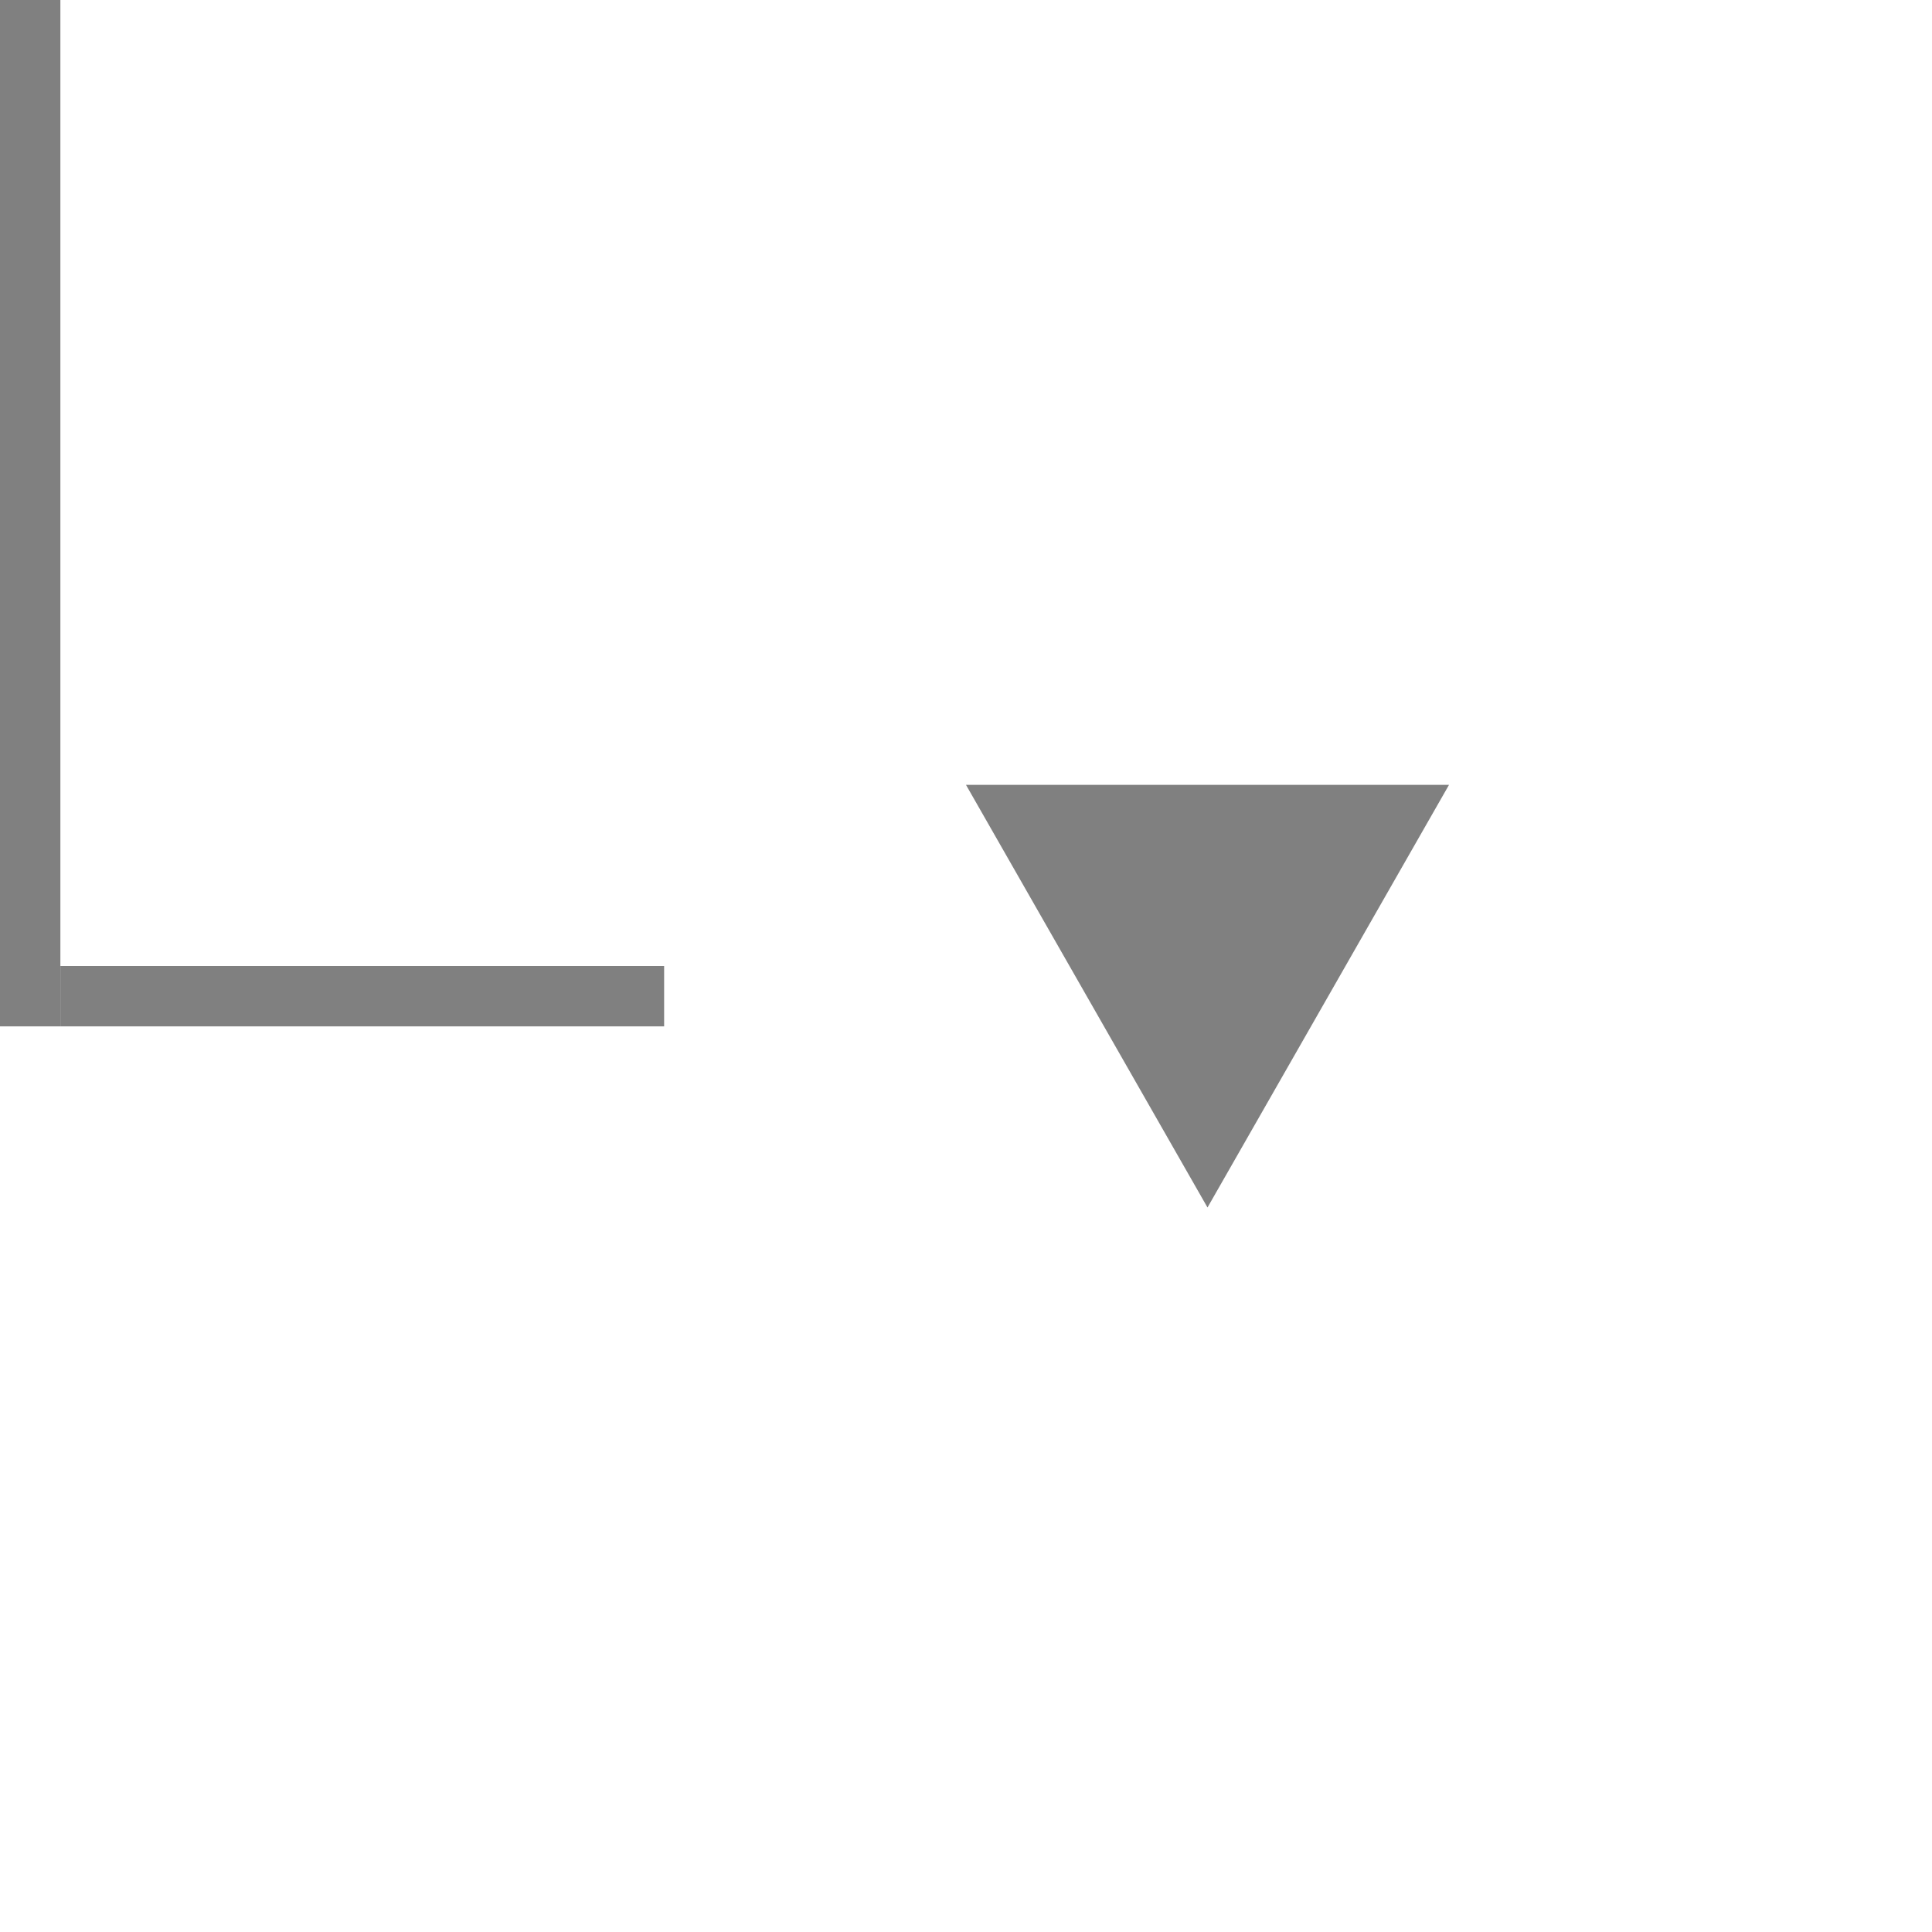
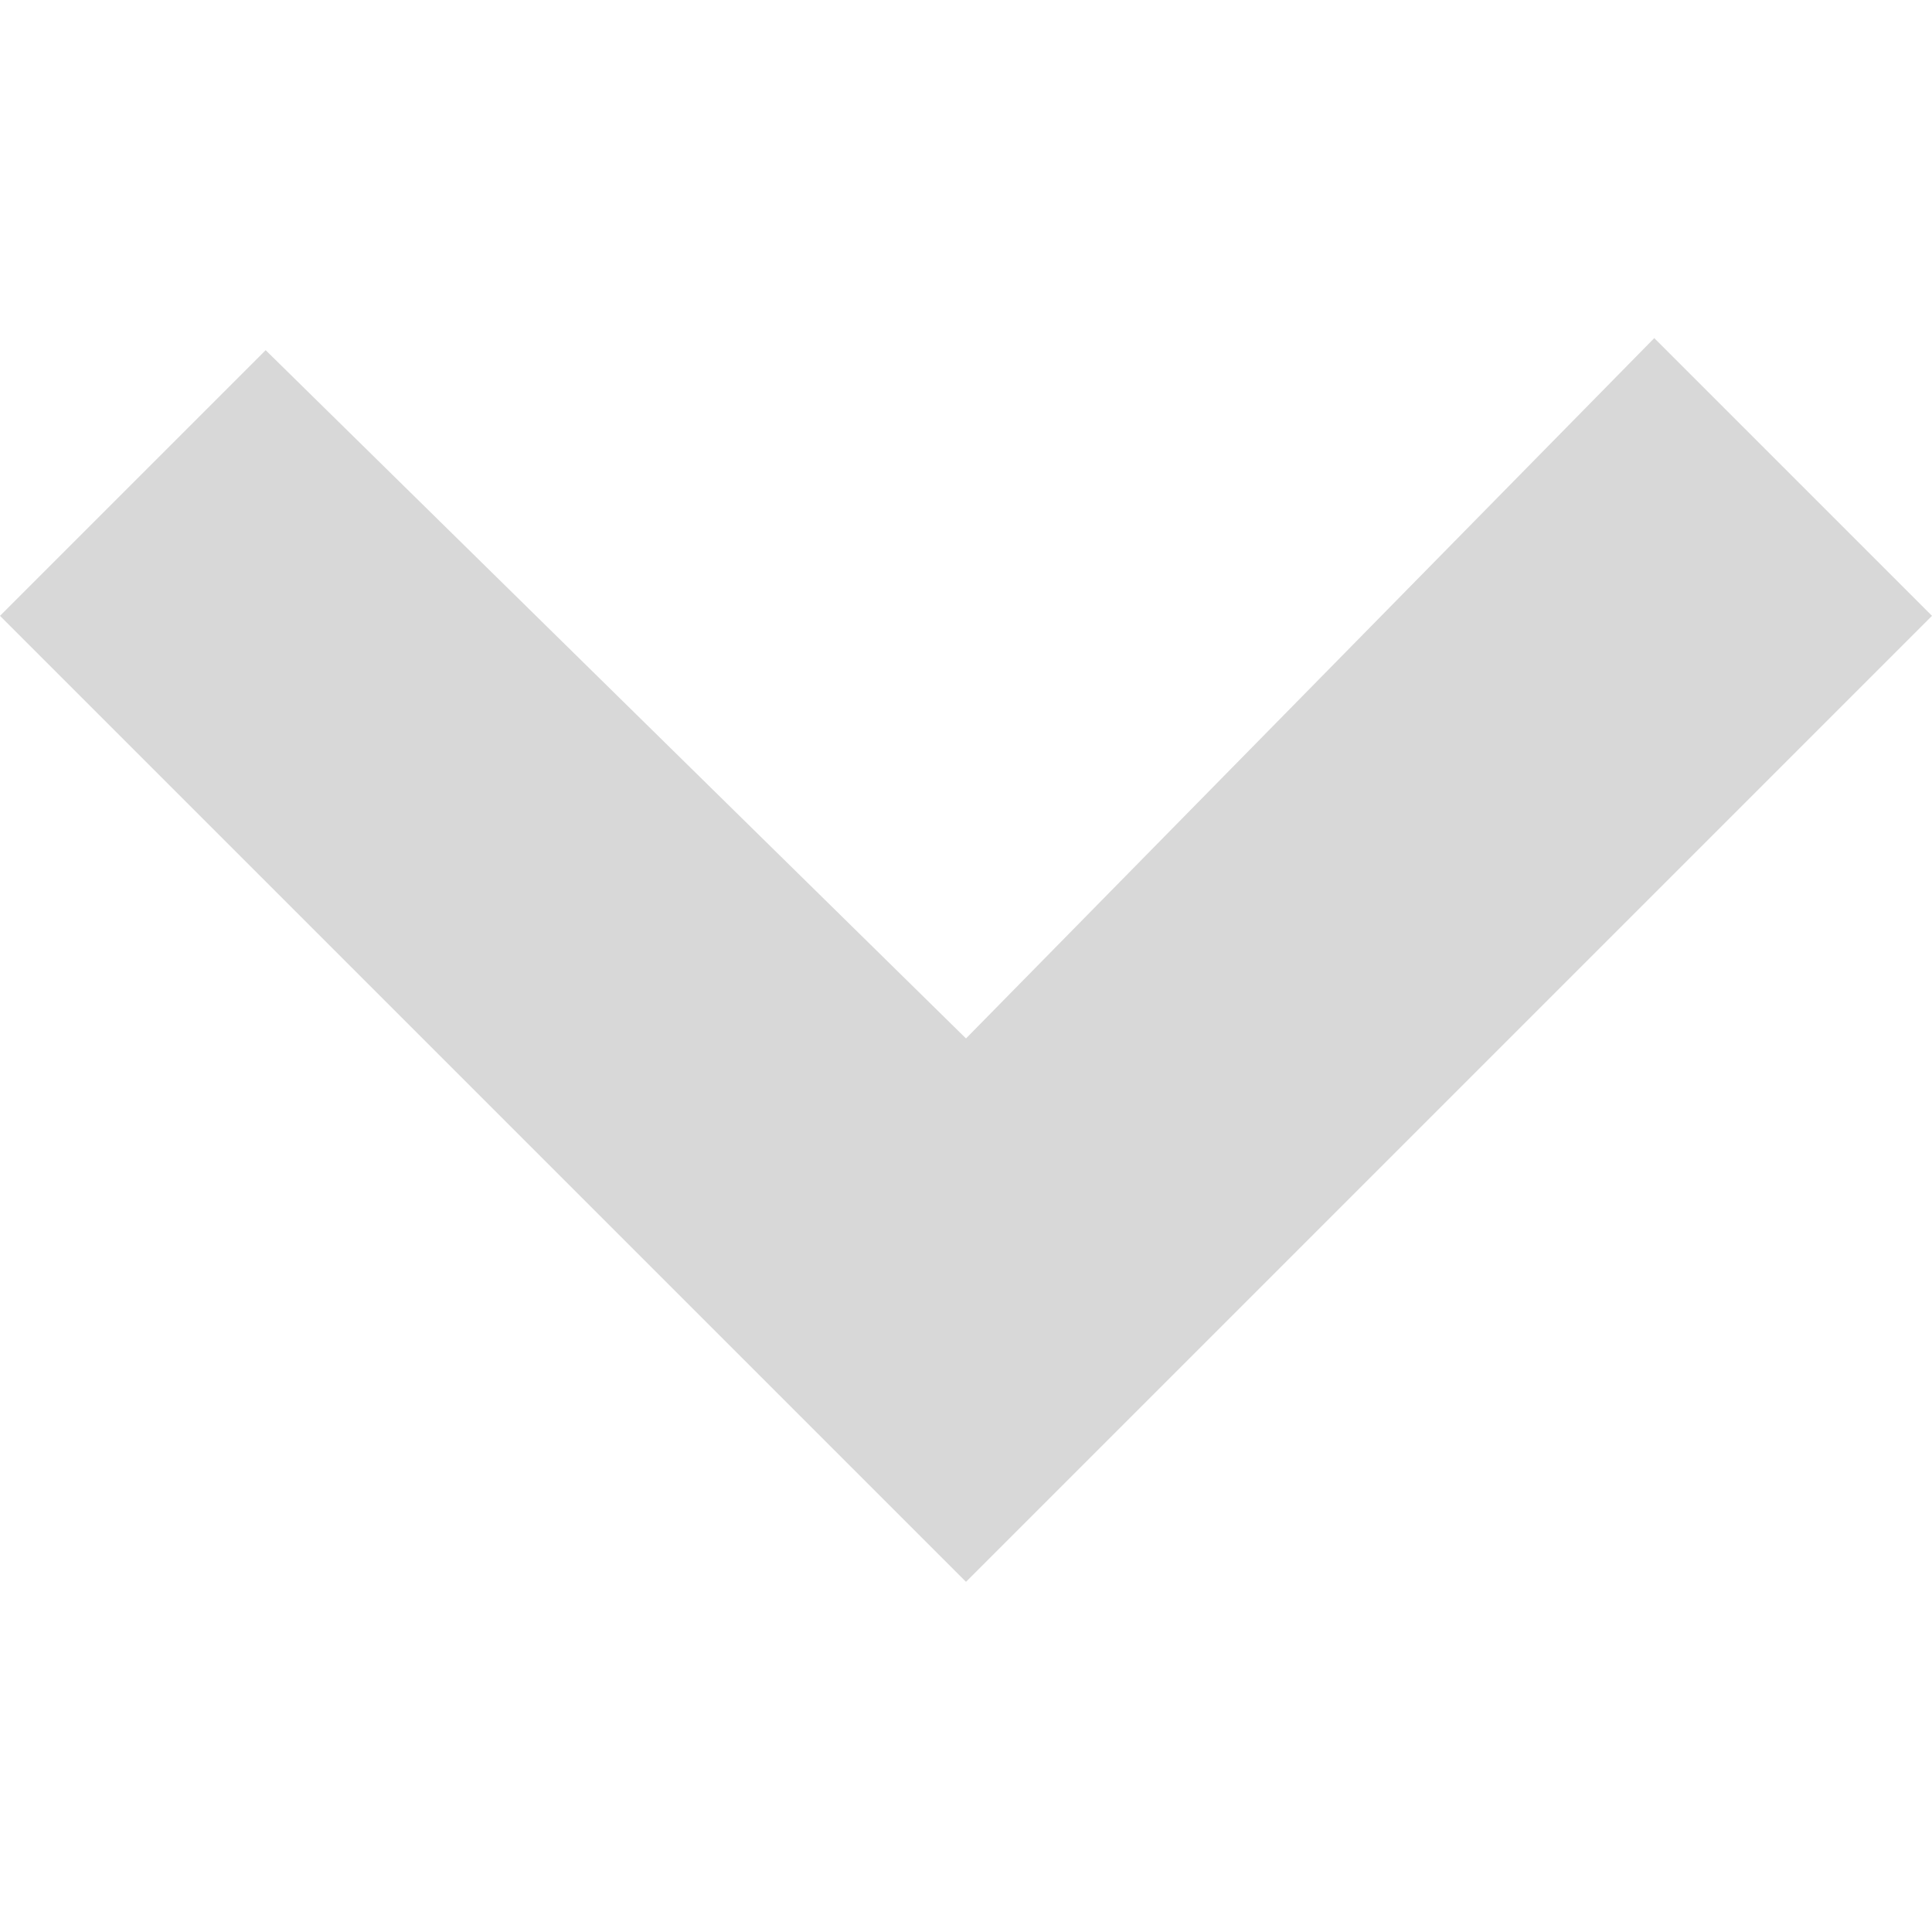
- <svg xmlns="http://www.w3.org/2000/svg" width="32px" height="32px" viewBox="0 0 32 32" version="1.1">
-   <defs />
-   <g id="Page-1" stroke="none" stroke-width="1" fill="none" fill-rule="evenodd">
-     <polygon id="Triangle" fill="#808080" transform="translate(20, 16.5) scale(1, -1) translate(-20, -16.5) " points="20 13 24 20 16 20" />
-     <path d="M1.5,16.5 L10.5,16.5" id="Line" stroke="#808080" stroke-linecap="square" />
-     <path d="M0.5,-0.5 L0.5,16.5" id="Line" stroke="#808080" stroke-linecap="square" />
-   </g>
+ <svg xmlns="http://www.w3.org/2000/svg" version="1.1" id="Layer_1" x="0px" y="0px" viewBox="0 0 16 16" style="enable-background:new 0 0 16 16;" xml:space="preserve">
+   <style type="text/css">
+ 	.st0{fill-rule:evenodd;clip-rule:evenodd;fill:#D8D8D8;}
+ </style>
+   <path class="st0" d="M2.2,2.9L8,8.6l5.7-5.8L16,5.1l-8,8l-8-8L2.2,2.9z" />
</svg>
